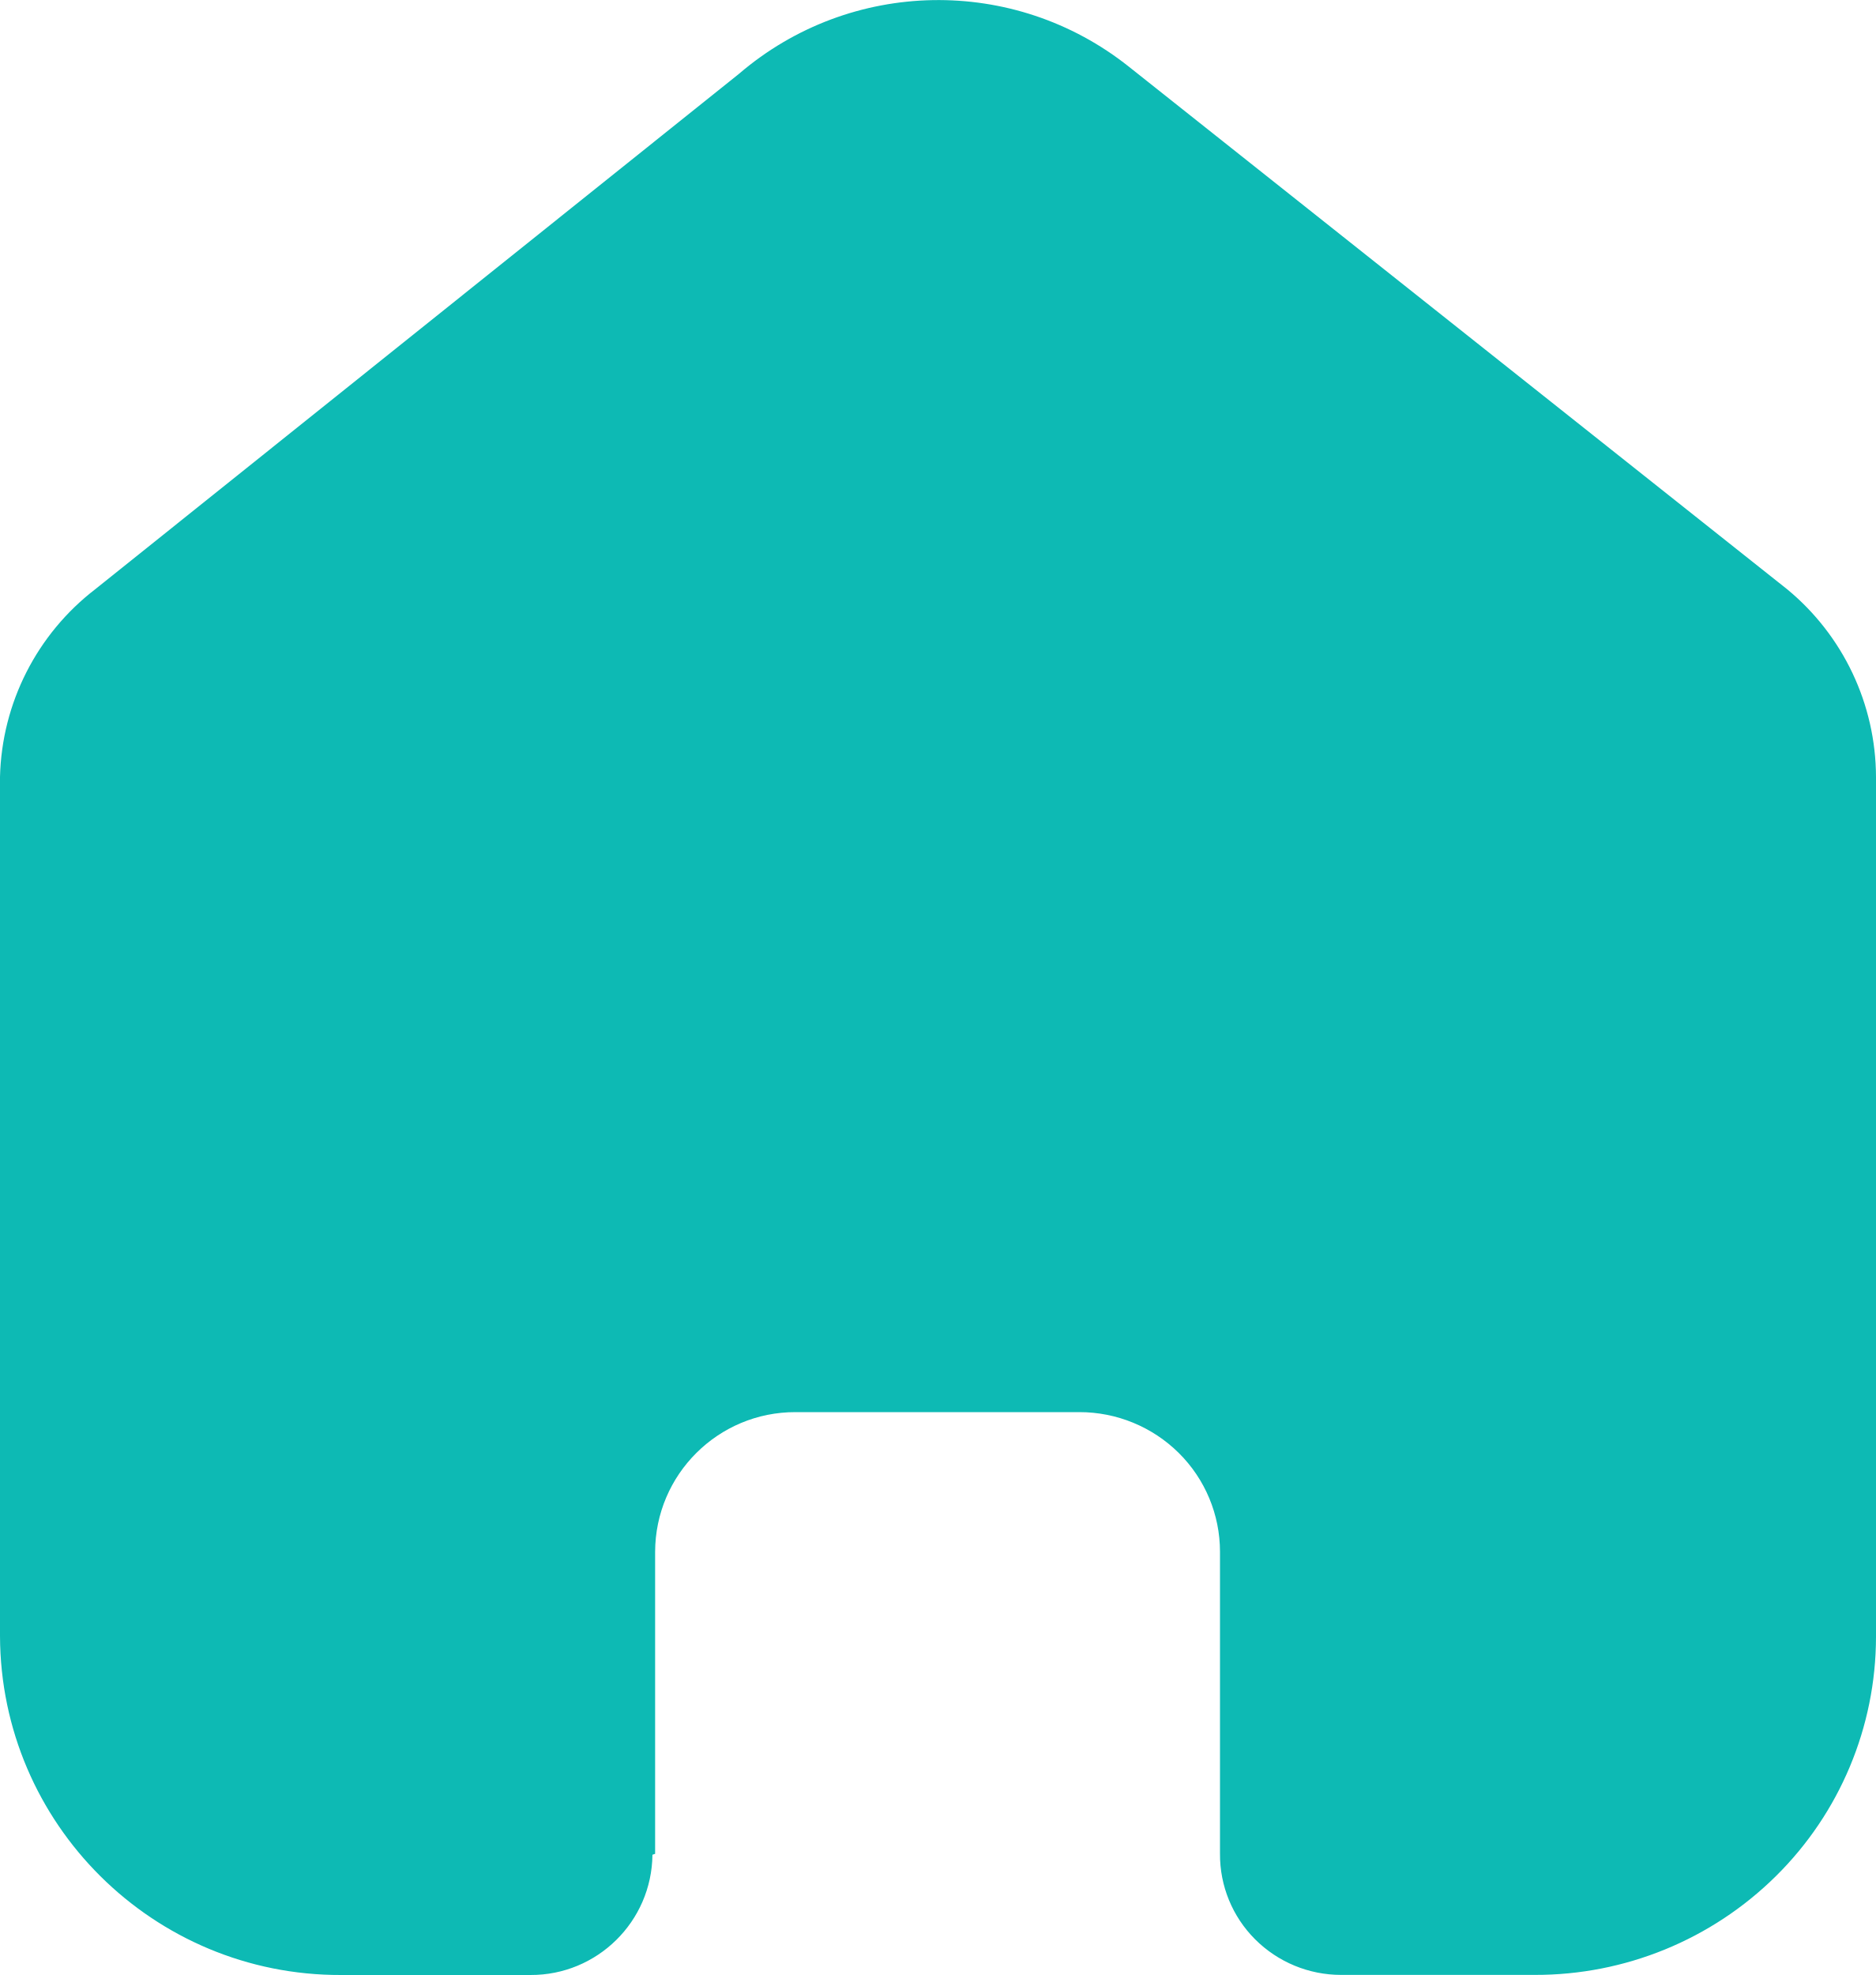
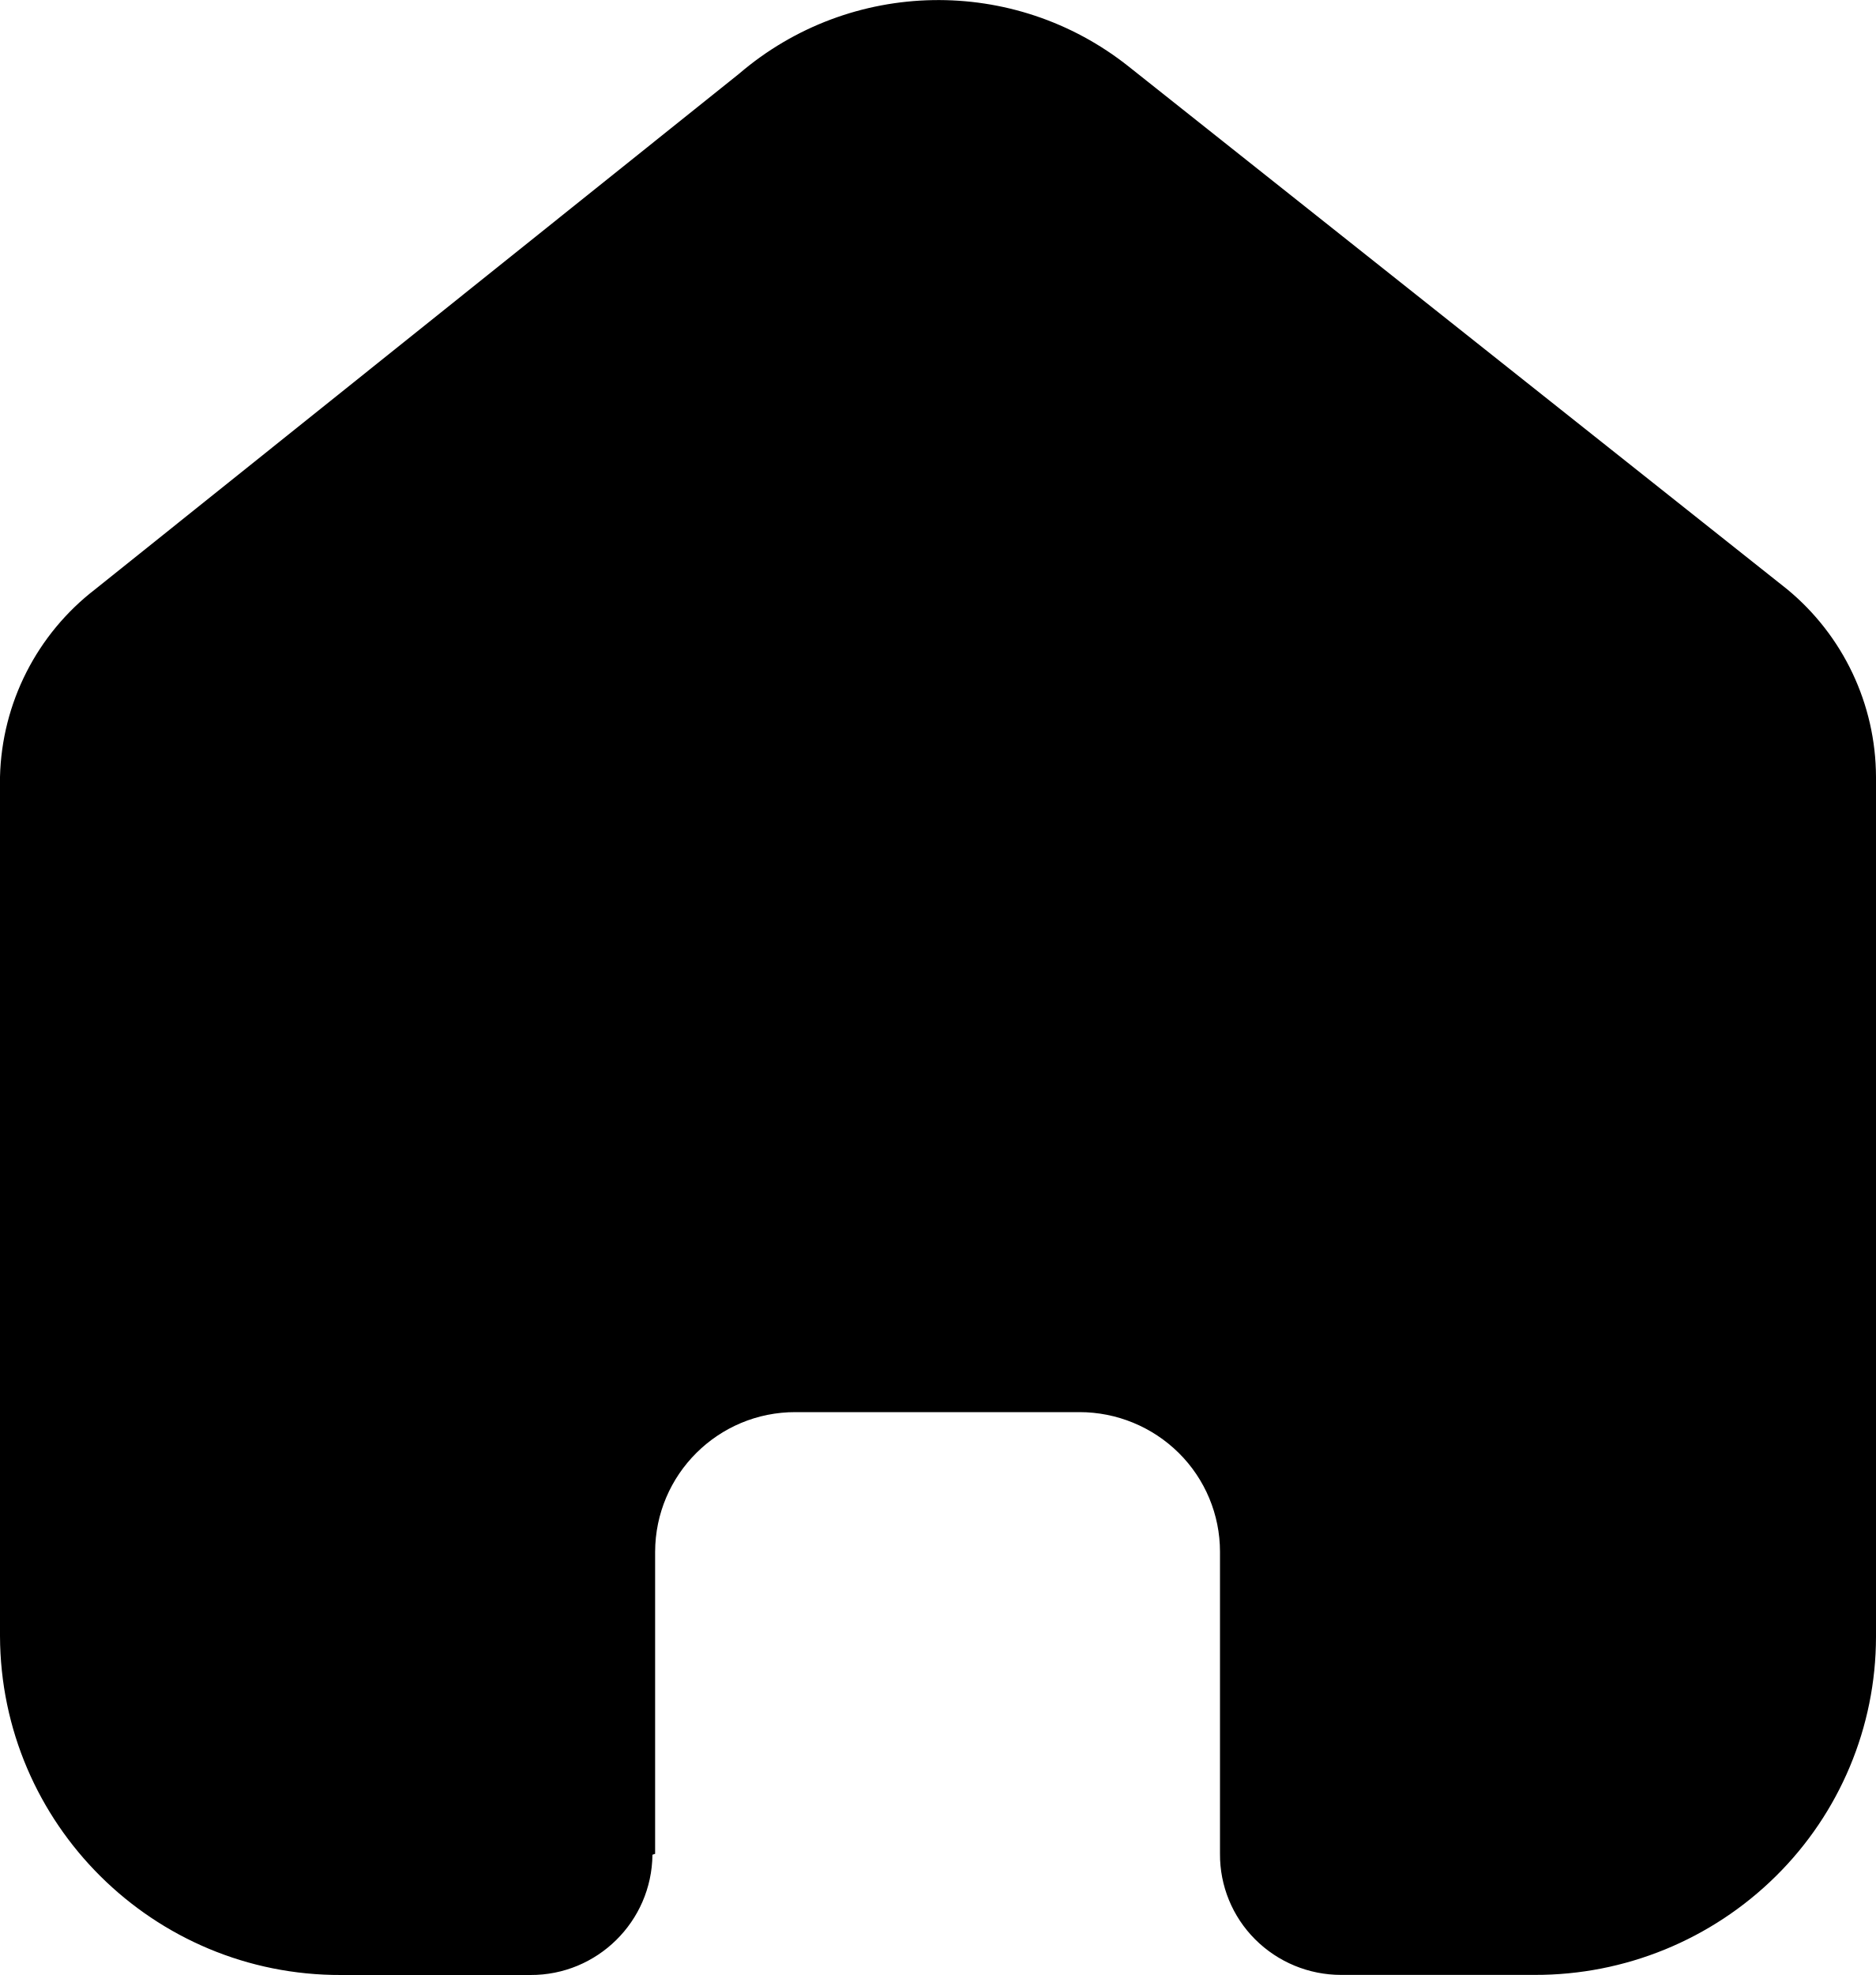
<svg xmlns="http://www.w3.org/2000/svg" width="19" height="20" viewBox="0 0 19 20">
-   <defs>
-     <style>
-       .cls-1 {
-         fill: #0dbab4;
-       }
-     </style>
-   </defs>
  <g id="Iconly_Bold_Home" transform="translate(-2.5 -2)">
    <g id="Home" transform="translate(2.5 2)">
      <path id="Path_1099" class="cls-1" d="M6.635,18.773V15.716A1.419,1.419,0,0,1,8.058,14.3h2.874a1.429,1.429,0,0,1,1.007.414,1.408,1.408,0,0,1,.417,1v3.058a1.213,1.213,0,0,0,.356.867,1.231,1.231,0,0,0,.87.36h1.961a3.461,3.461,0,0,0,2.443-1A3.41,3.41,0,0,0,19,16.578V7.867a2.473,2.473,0,0,0-.9-1.9L11.434.676A3.1,3.1,0,0,0,7.485.747L.967,5.965A2.474,2.474,0,0,0,0,7.867v8.7A3.444,3.444,0,0,0,3.456,20H5.372a1.231,1.231,0,0,0,1.236-1.218Z" />
    </g>
  </g>
</svg>
